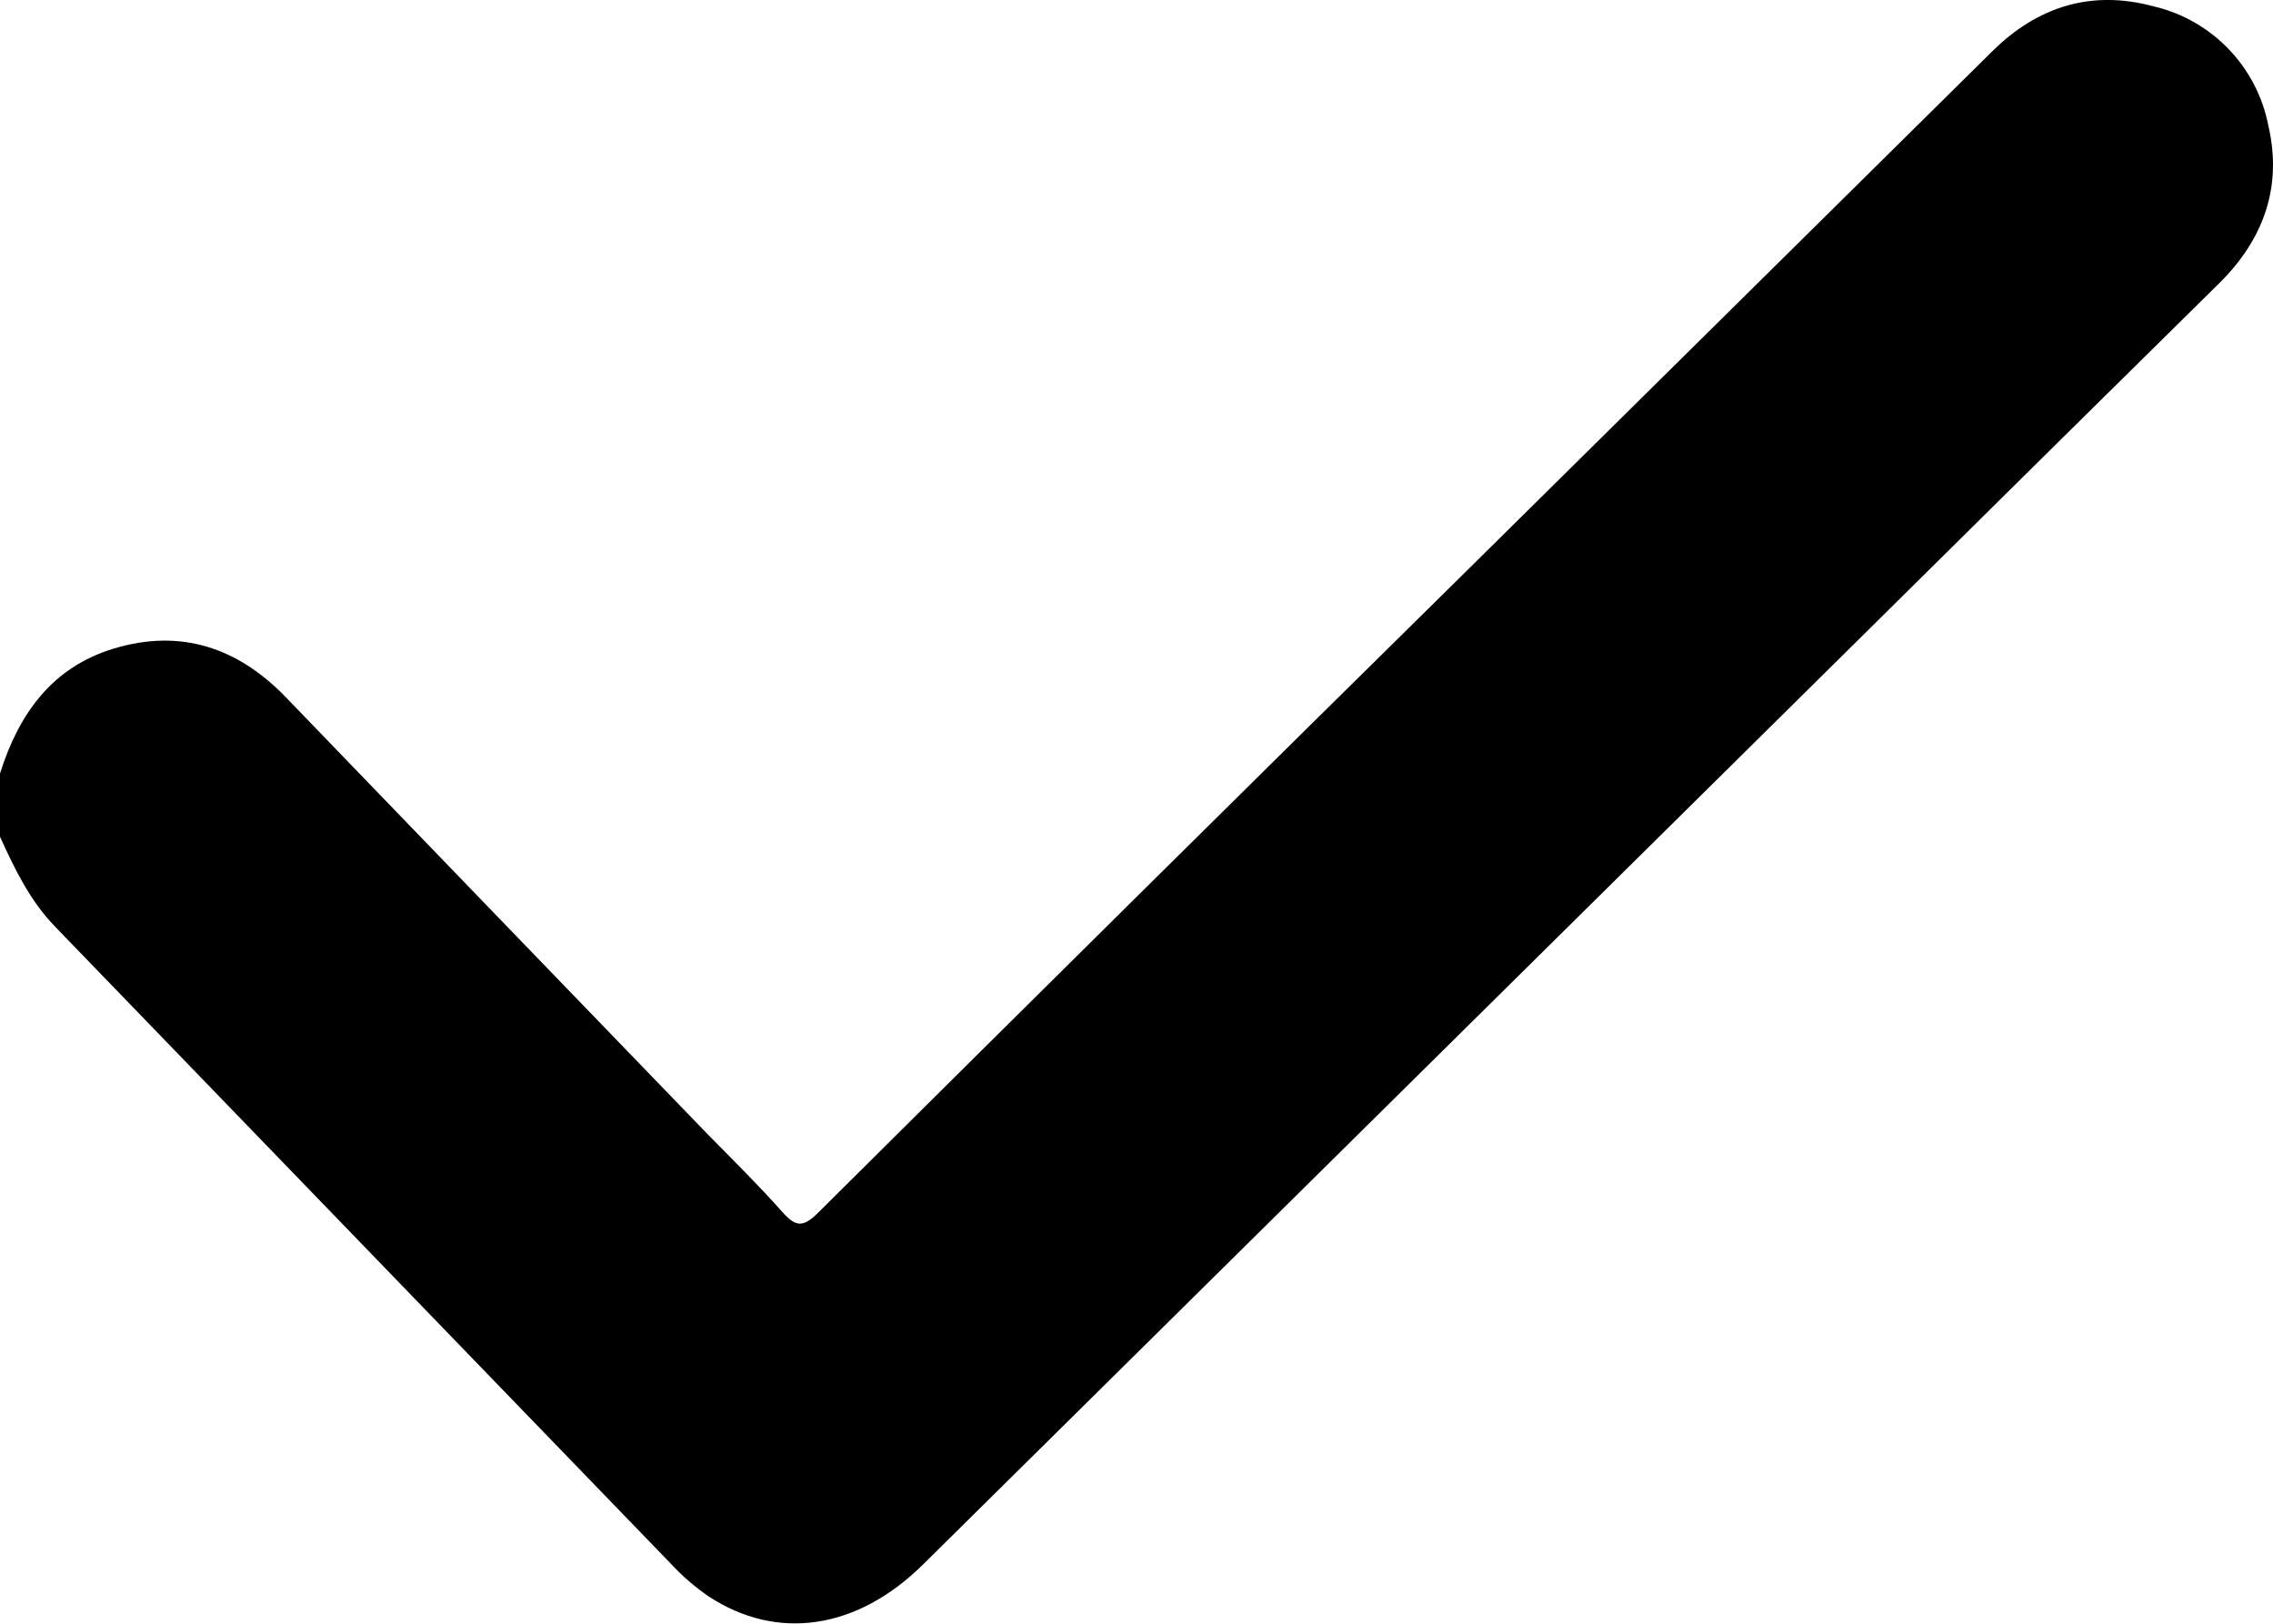
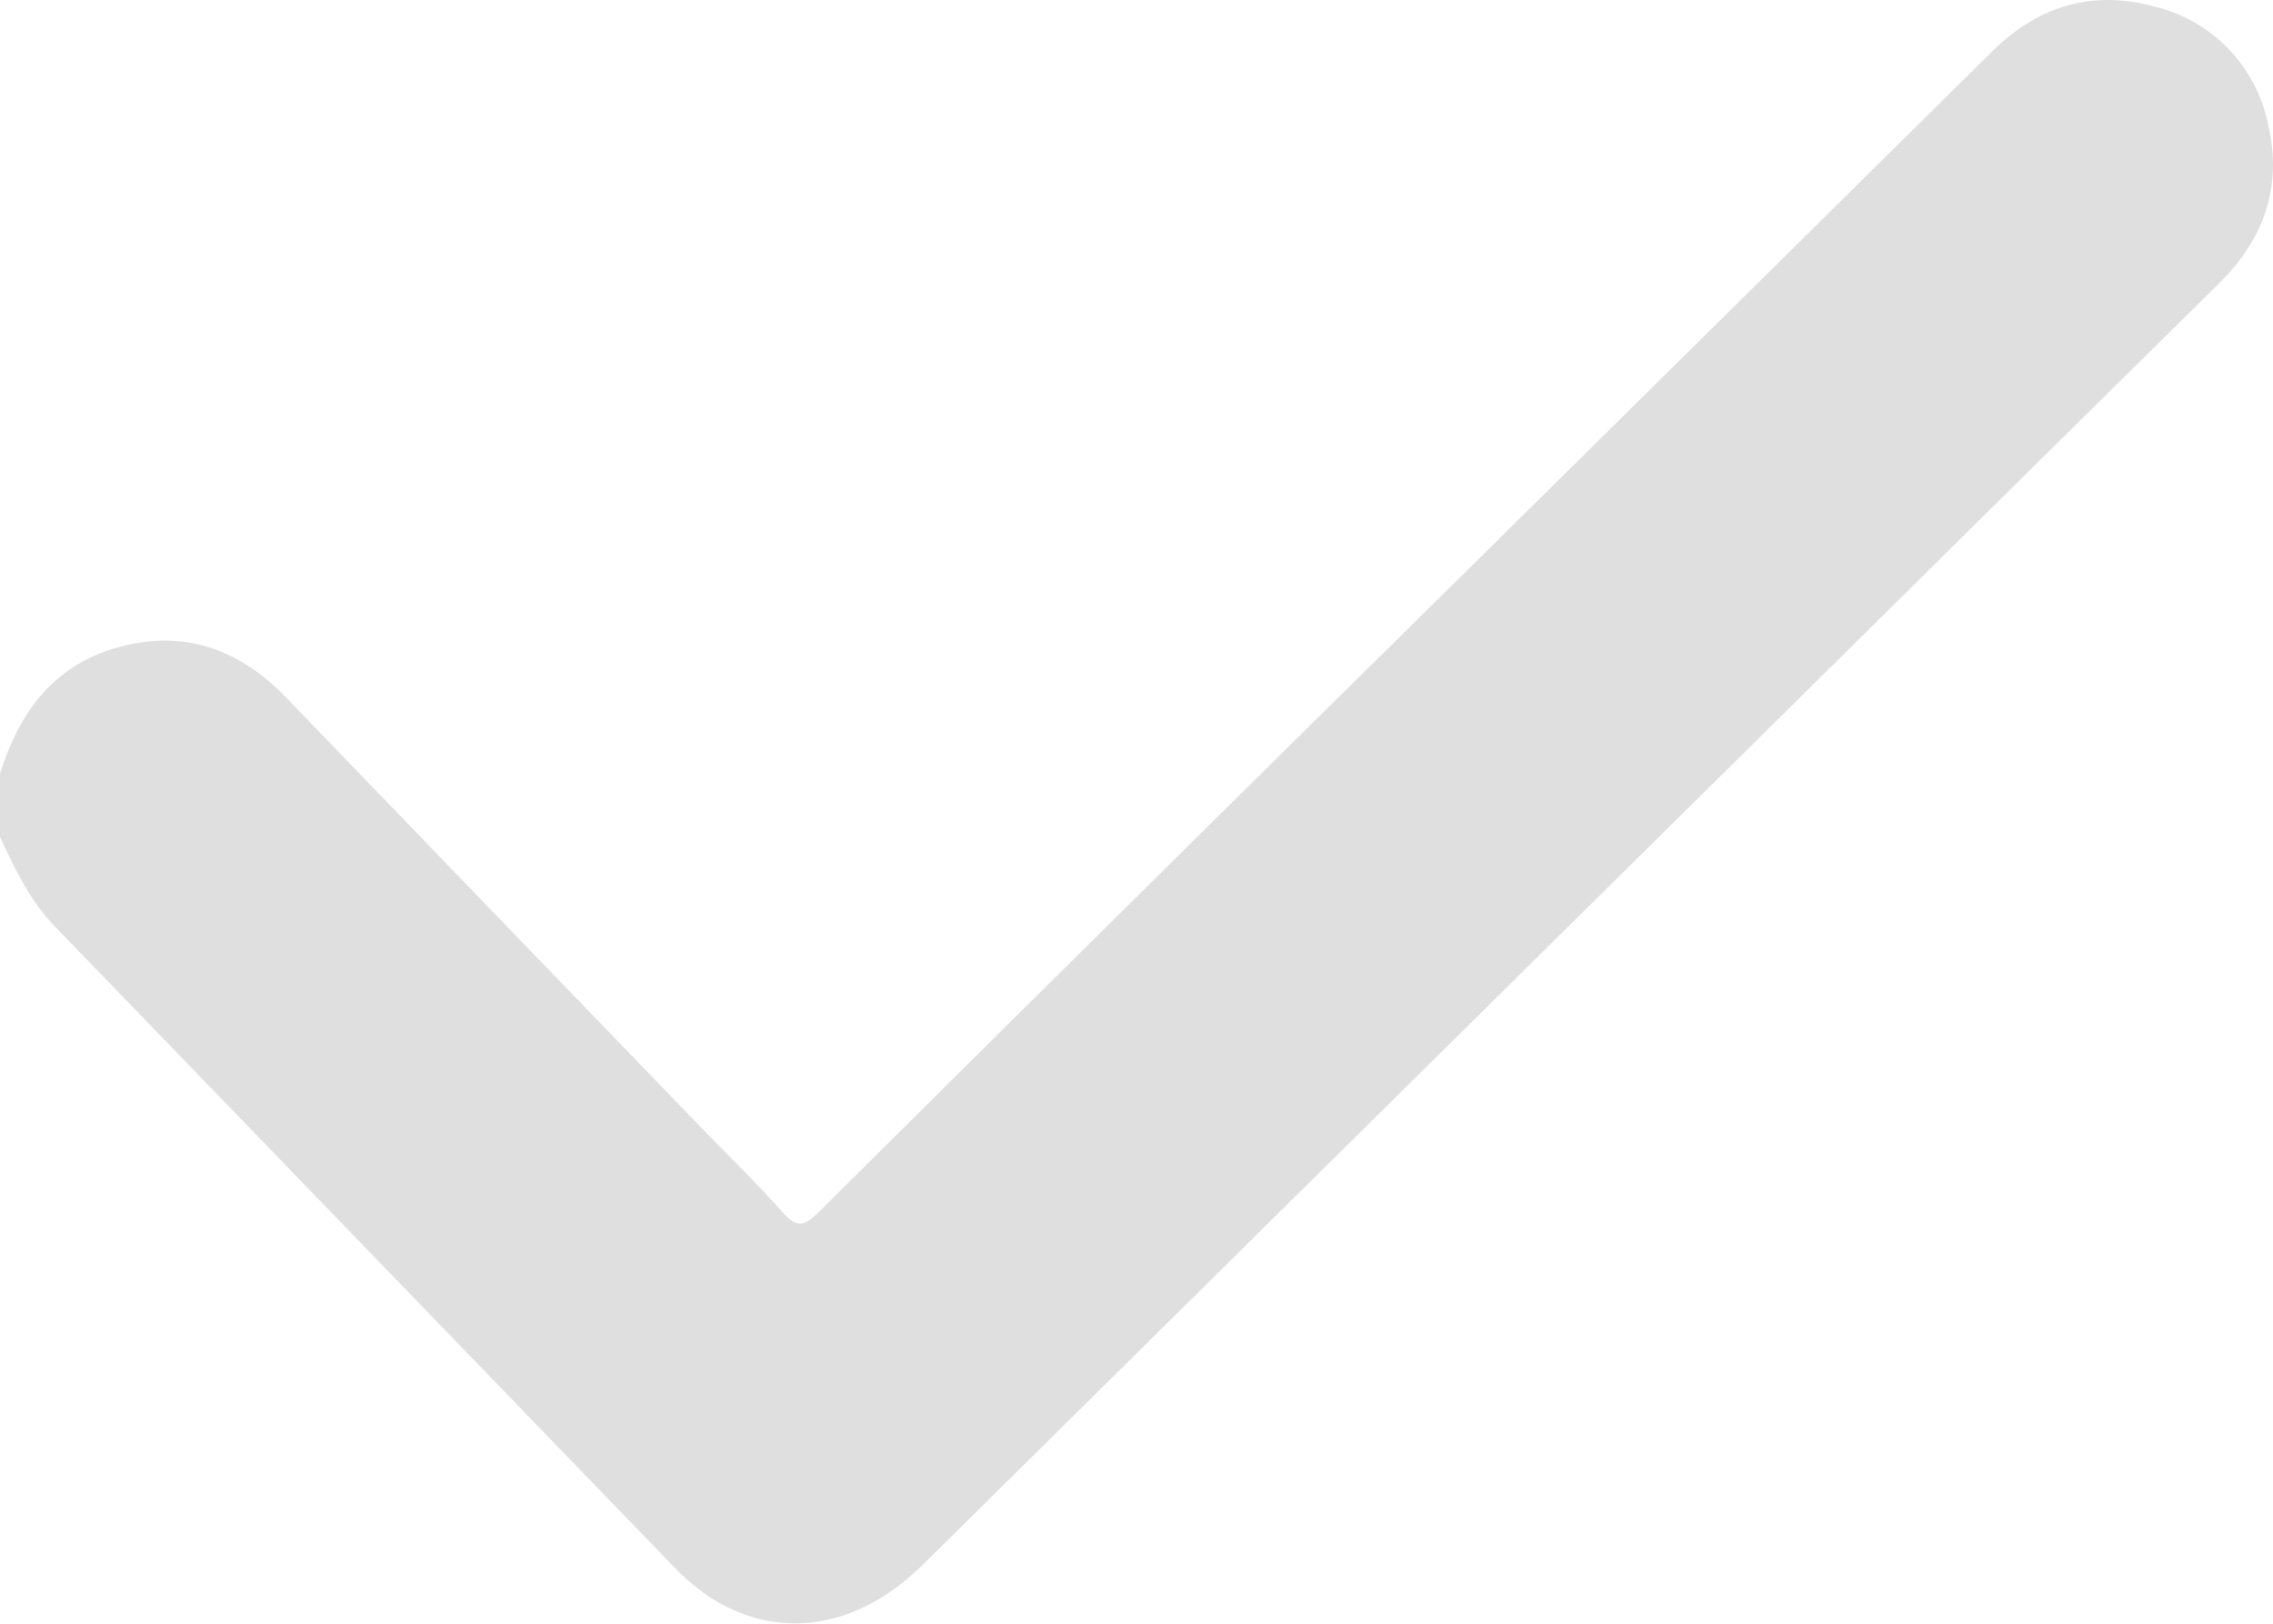
- <svg xmlns="http://www.w3.org/2000/svg" viewBox="0 0 268.78 191.95">
+ <svg xmlns="http://www.w3.org/2000/svg" fill="#dfdfdf" viewBox="0 0 268.78 191.95">
  <g id="Layer_2" data-name="Layer 2">
    <g id="Layer_1-2" data-name="Layer 1">
      <path d="M0,91.46c2.2-7,6.12-12.56,13.44-14.77,7.92-2.4,14.69-.13,20.38,5.77q24.93,25.85,49.88,51.67c3,3.05,6,6,8.81,9.17,1.55,1.75,2.43,1.88,4.21.11q38.47-38.23,77.11-76.31l61.72-61C240.94.75,247.33-1.24,254.7.76a18,18,0,0,1,13.52,14.05c1.7,7.25-.53,13.48-5.82,18.7q-20.65,20.35-41.25,40.75-56,55.36-112,110.72c-7.78,7.69-17.23,9.11-25.36,3.77a26.87,26.87,0,0,1-4.5-3.9Q42.9,147.2,6.5,109.55c-3-3.11-4.76-6.82-6.5-10.61Z" />
    </g>
  </g>
</svg>
